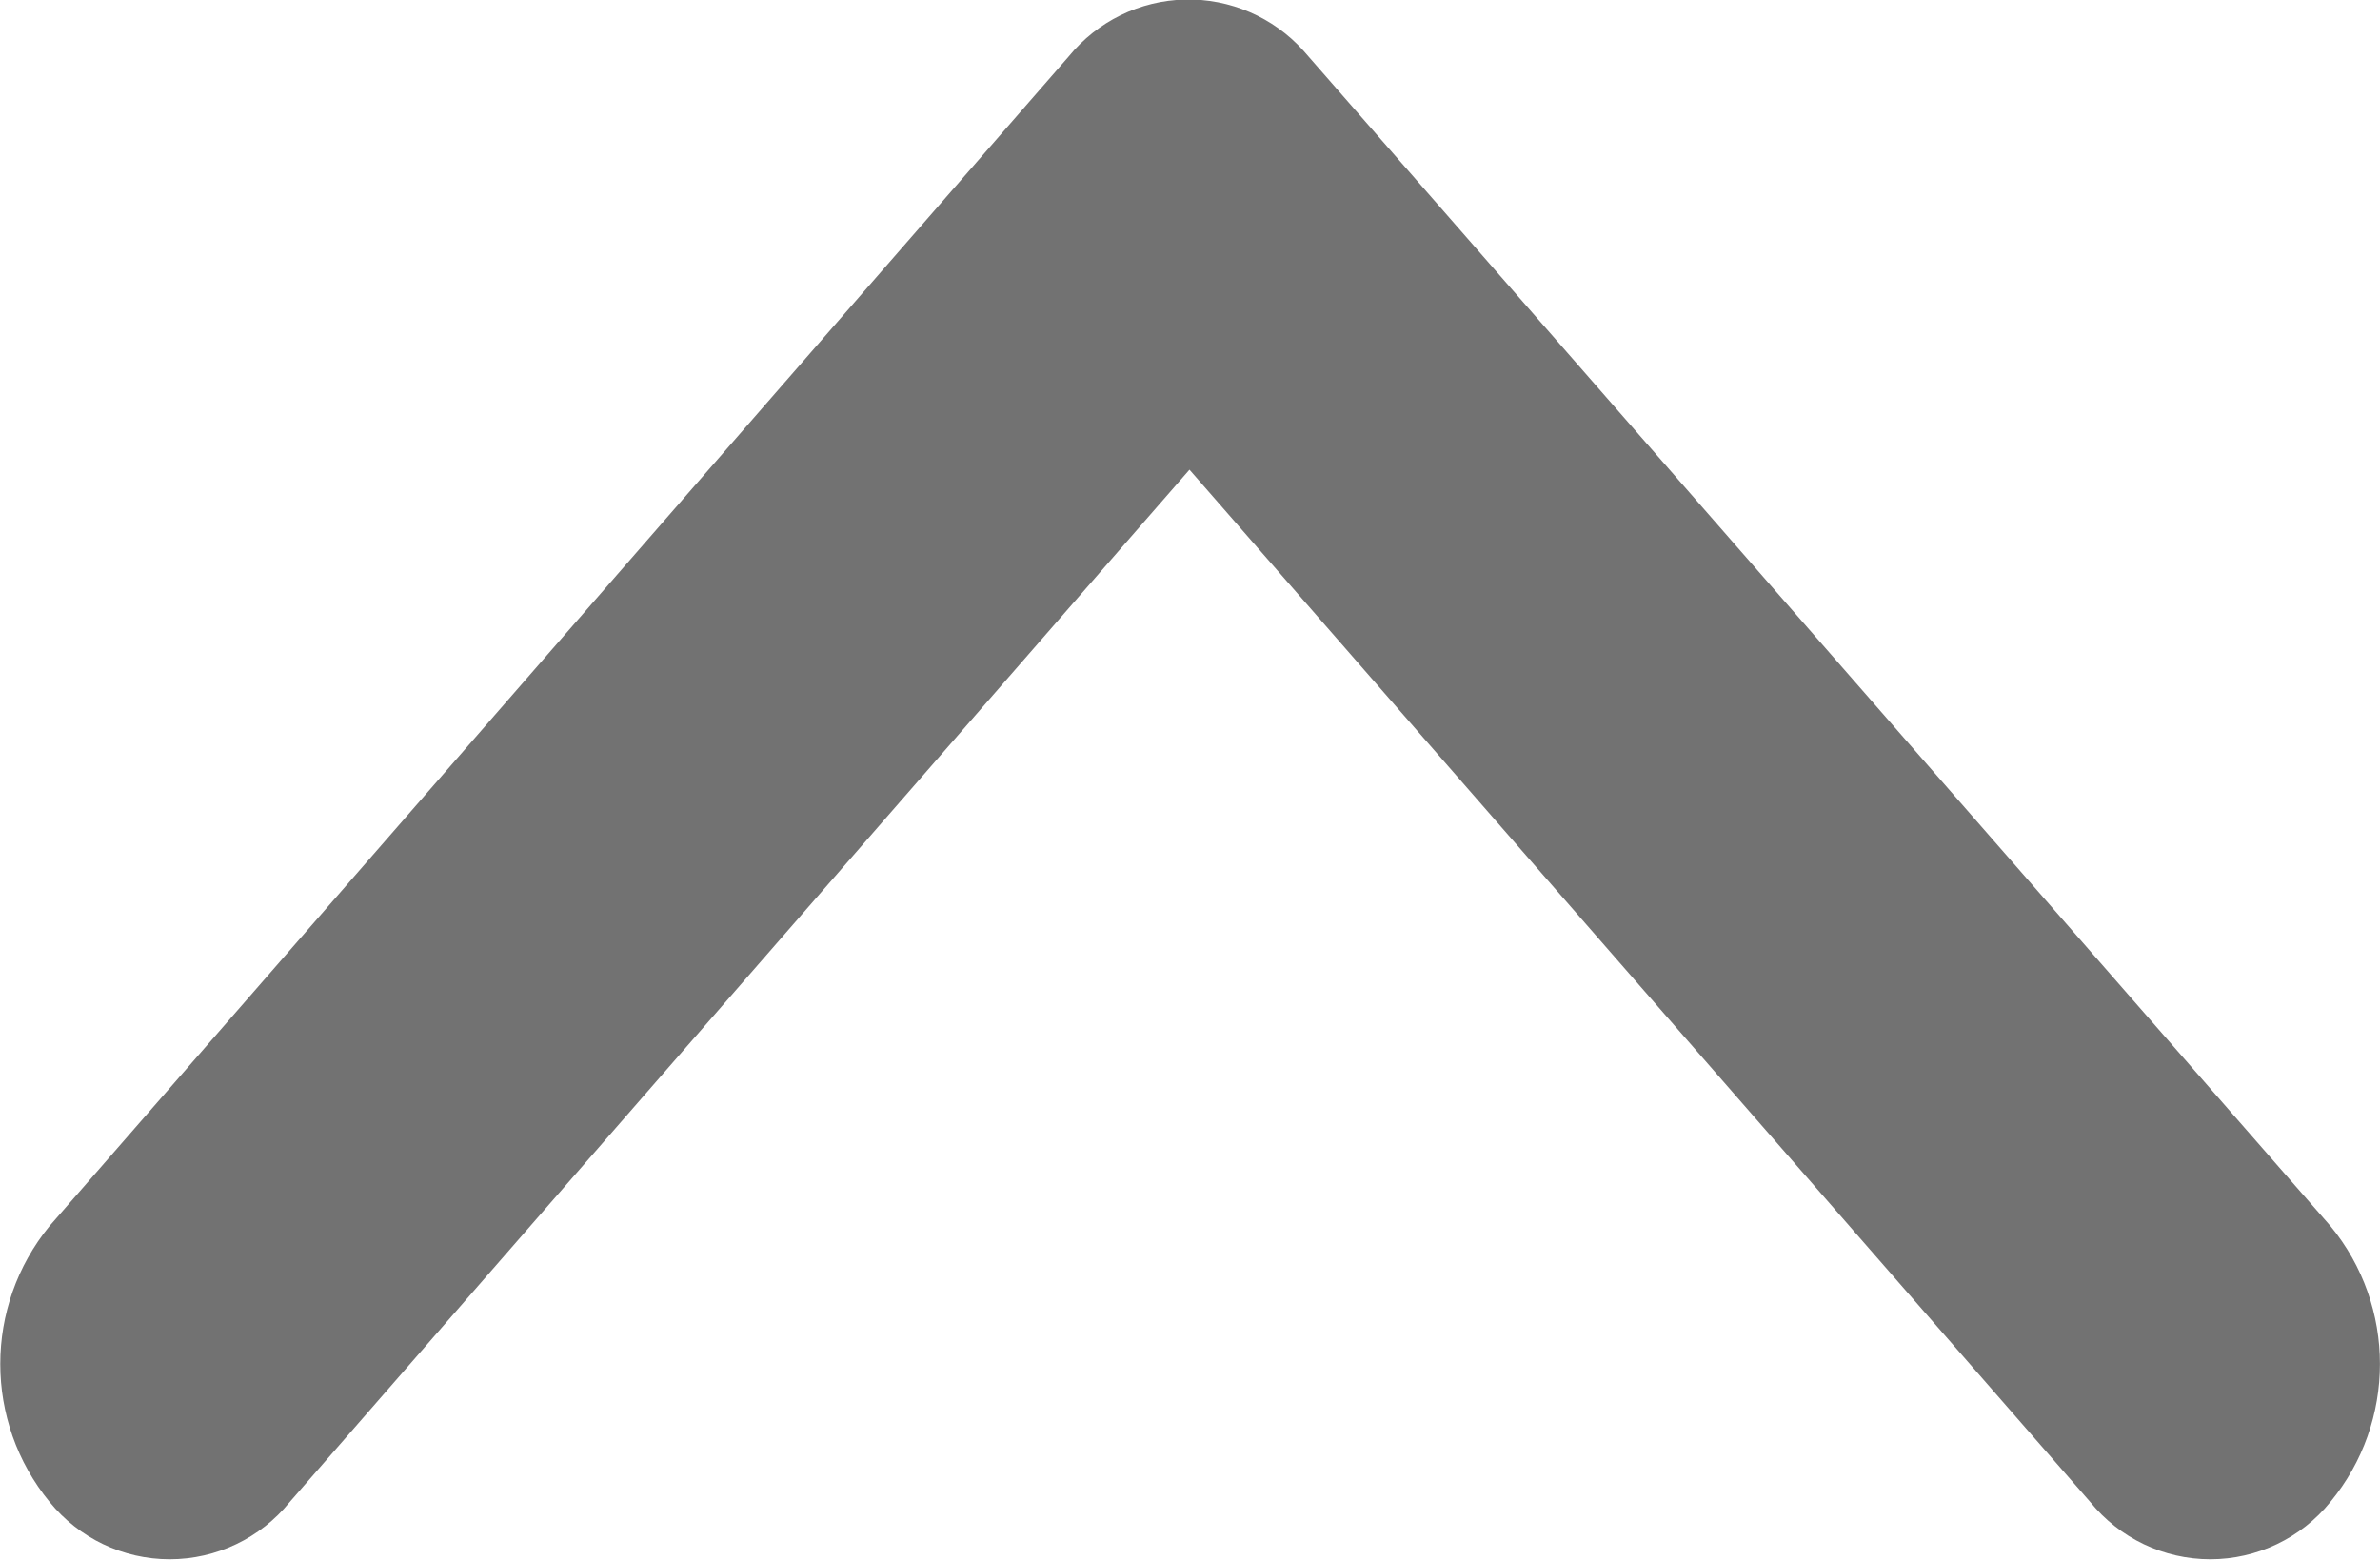
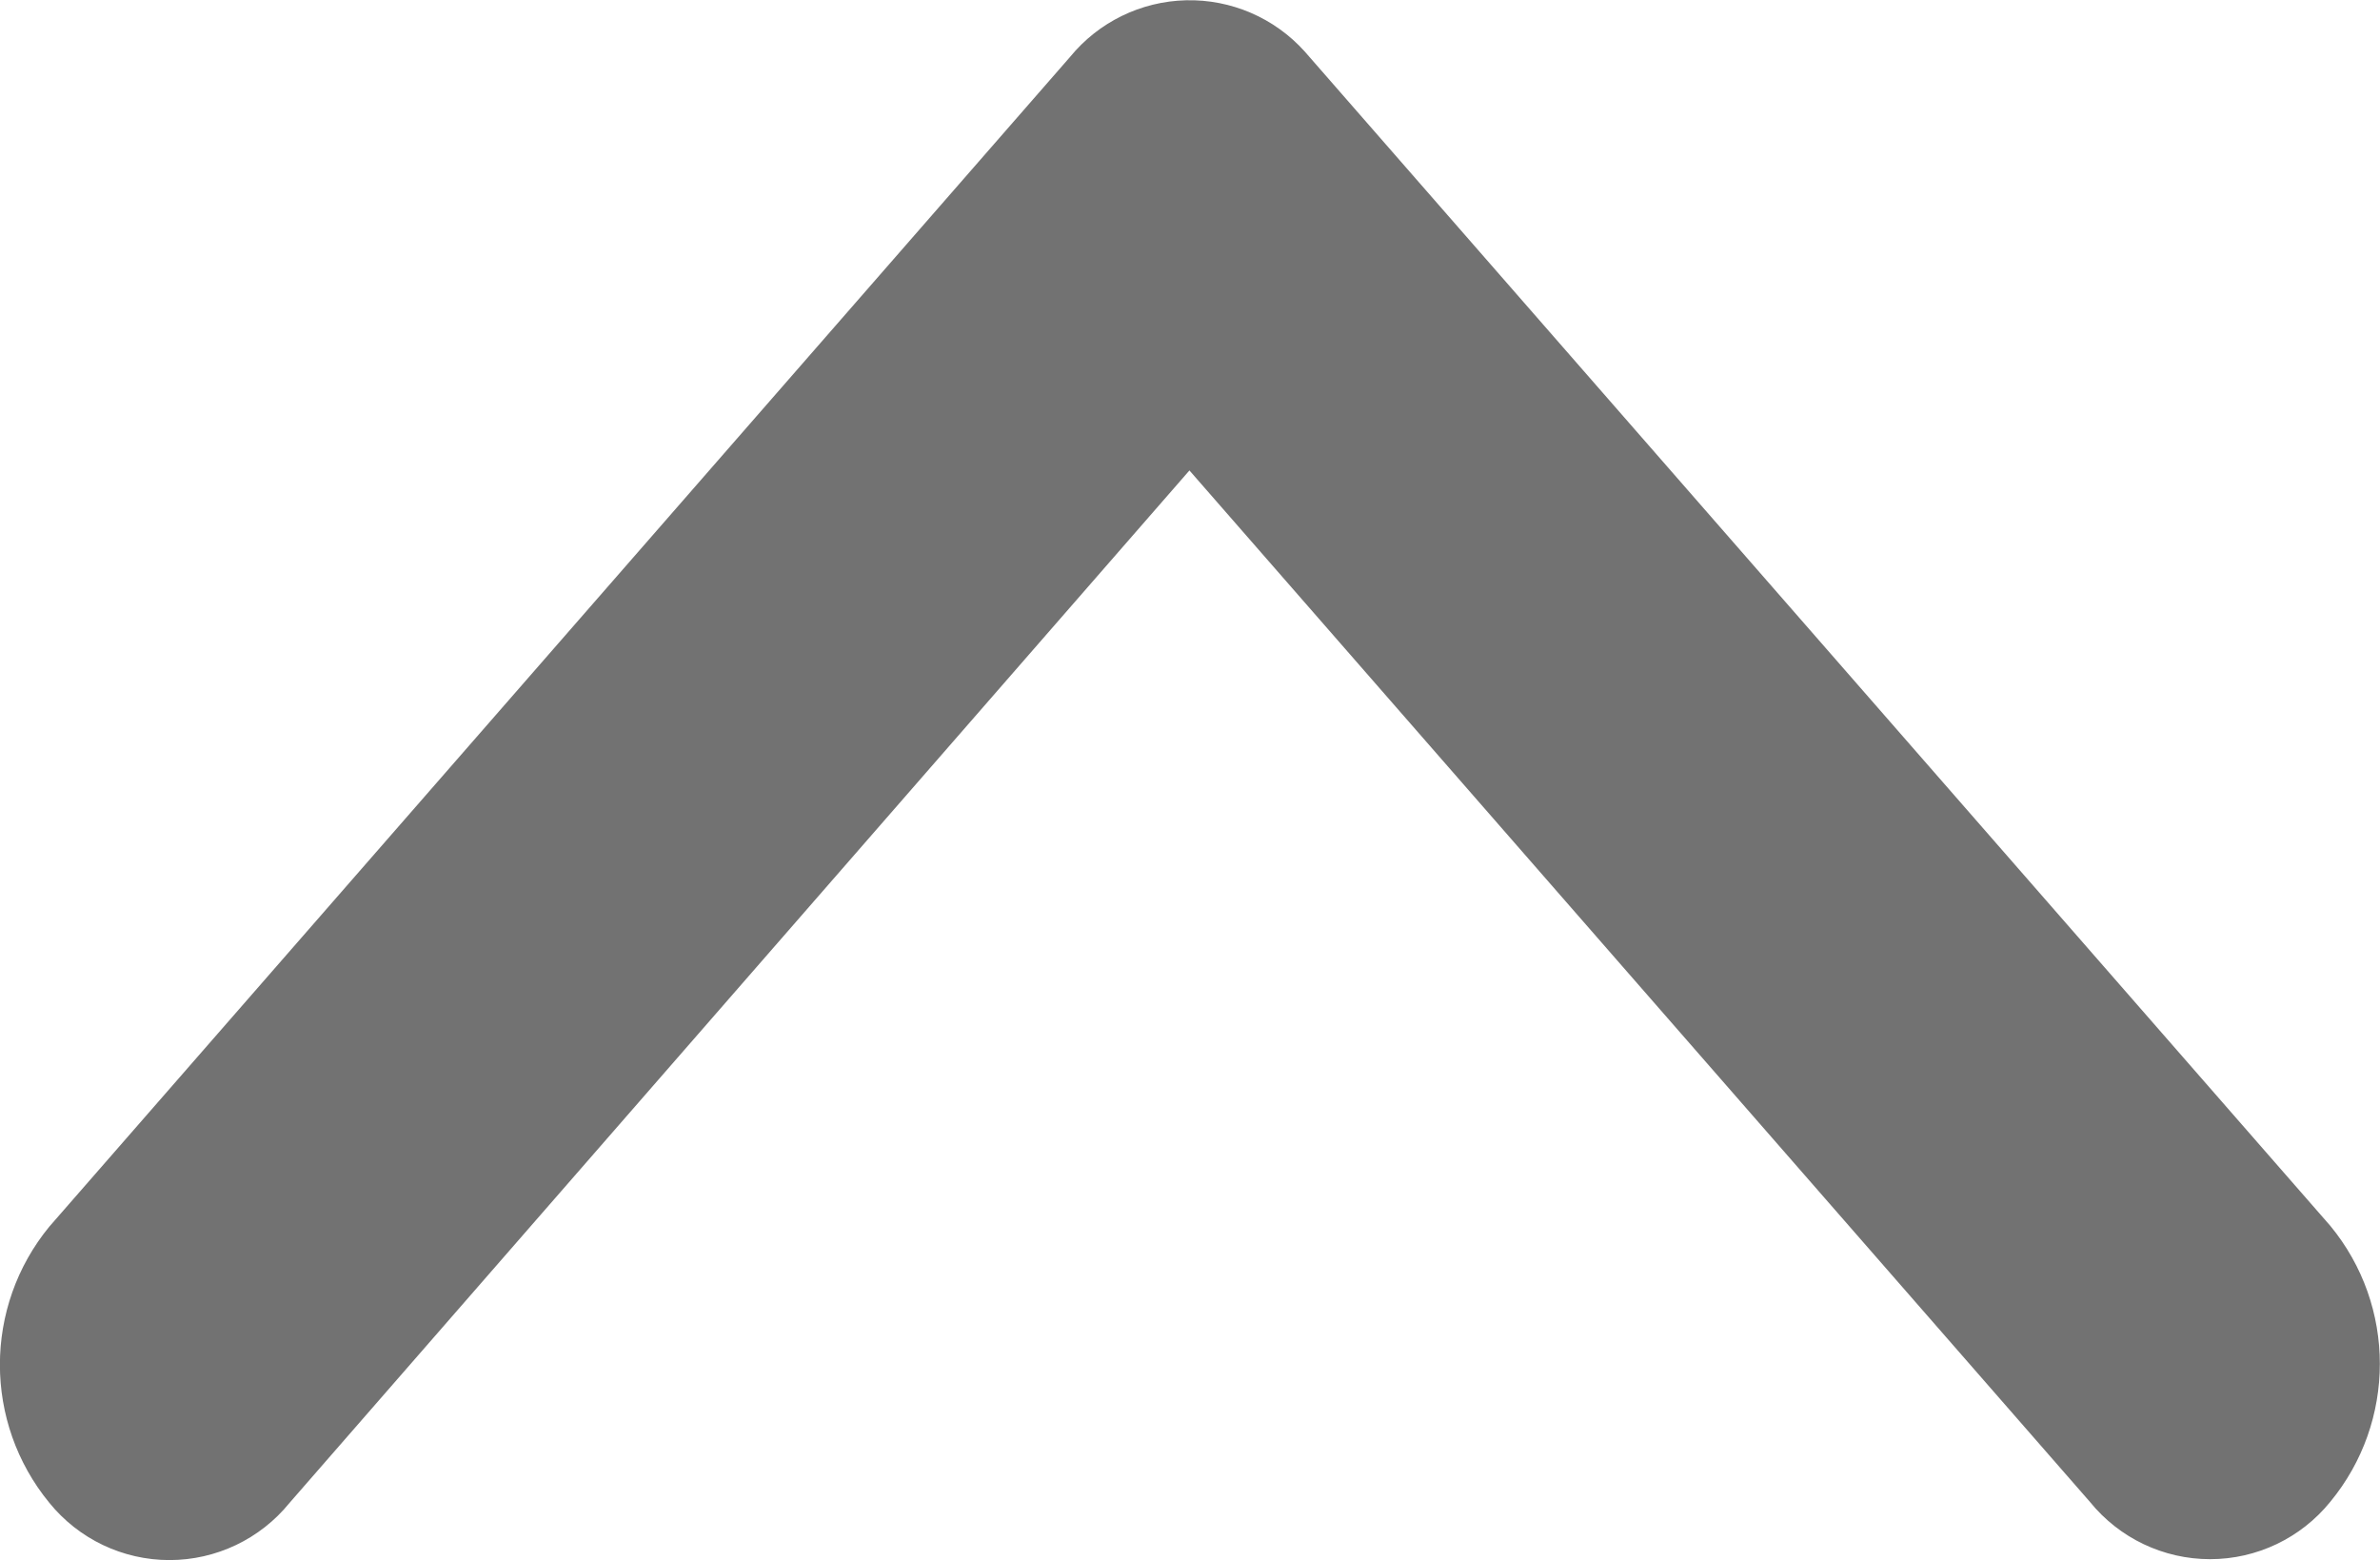
- <svg xmlns="http://www.w3.org/2000/svg" width="6.809" height="4.463" viewBox="0 0 6.809 4.463">
-   <path data-name="Icon ionic-ios-arrow-down" d="m9.593 14.364 2.574-2.954a.442.442 0 0 1 .687 0 .623.623 0 0 1 0 .79l-2.916 3.347a.442.442 0 0 1-.671.016L6.329 12.2a.621.621 0 0 1 0-.79.442.442 0 0 1 .687 0z" transform="rotate(180 6.498 7.854)" style="fill:#727272" />
+ <svg xmlns="http://www.w3.org/2000/svg" width="10.561" height="6.922" viewBox="0 0 10.561 6.922">
+   <path data-name="Icon ionic-ios-arrow-down" d="m11.47 16.082 3.993-4.582a.686.686 0 0 1 1.066 0 .966.966 0 0 1 0 1.226L12 17.917a.686.686 0 0 1-1.041.025L6.408 12.73a.963.963 0 0 1 0-1.226.686.686 0 0 1 1.066 0z" transform="rotate(180 8.374 9.085)" style="fill:#727272" />
</svg>
